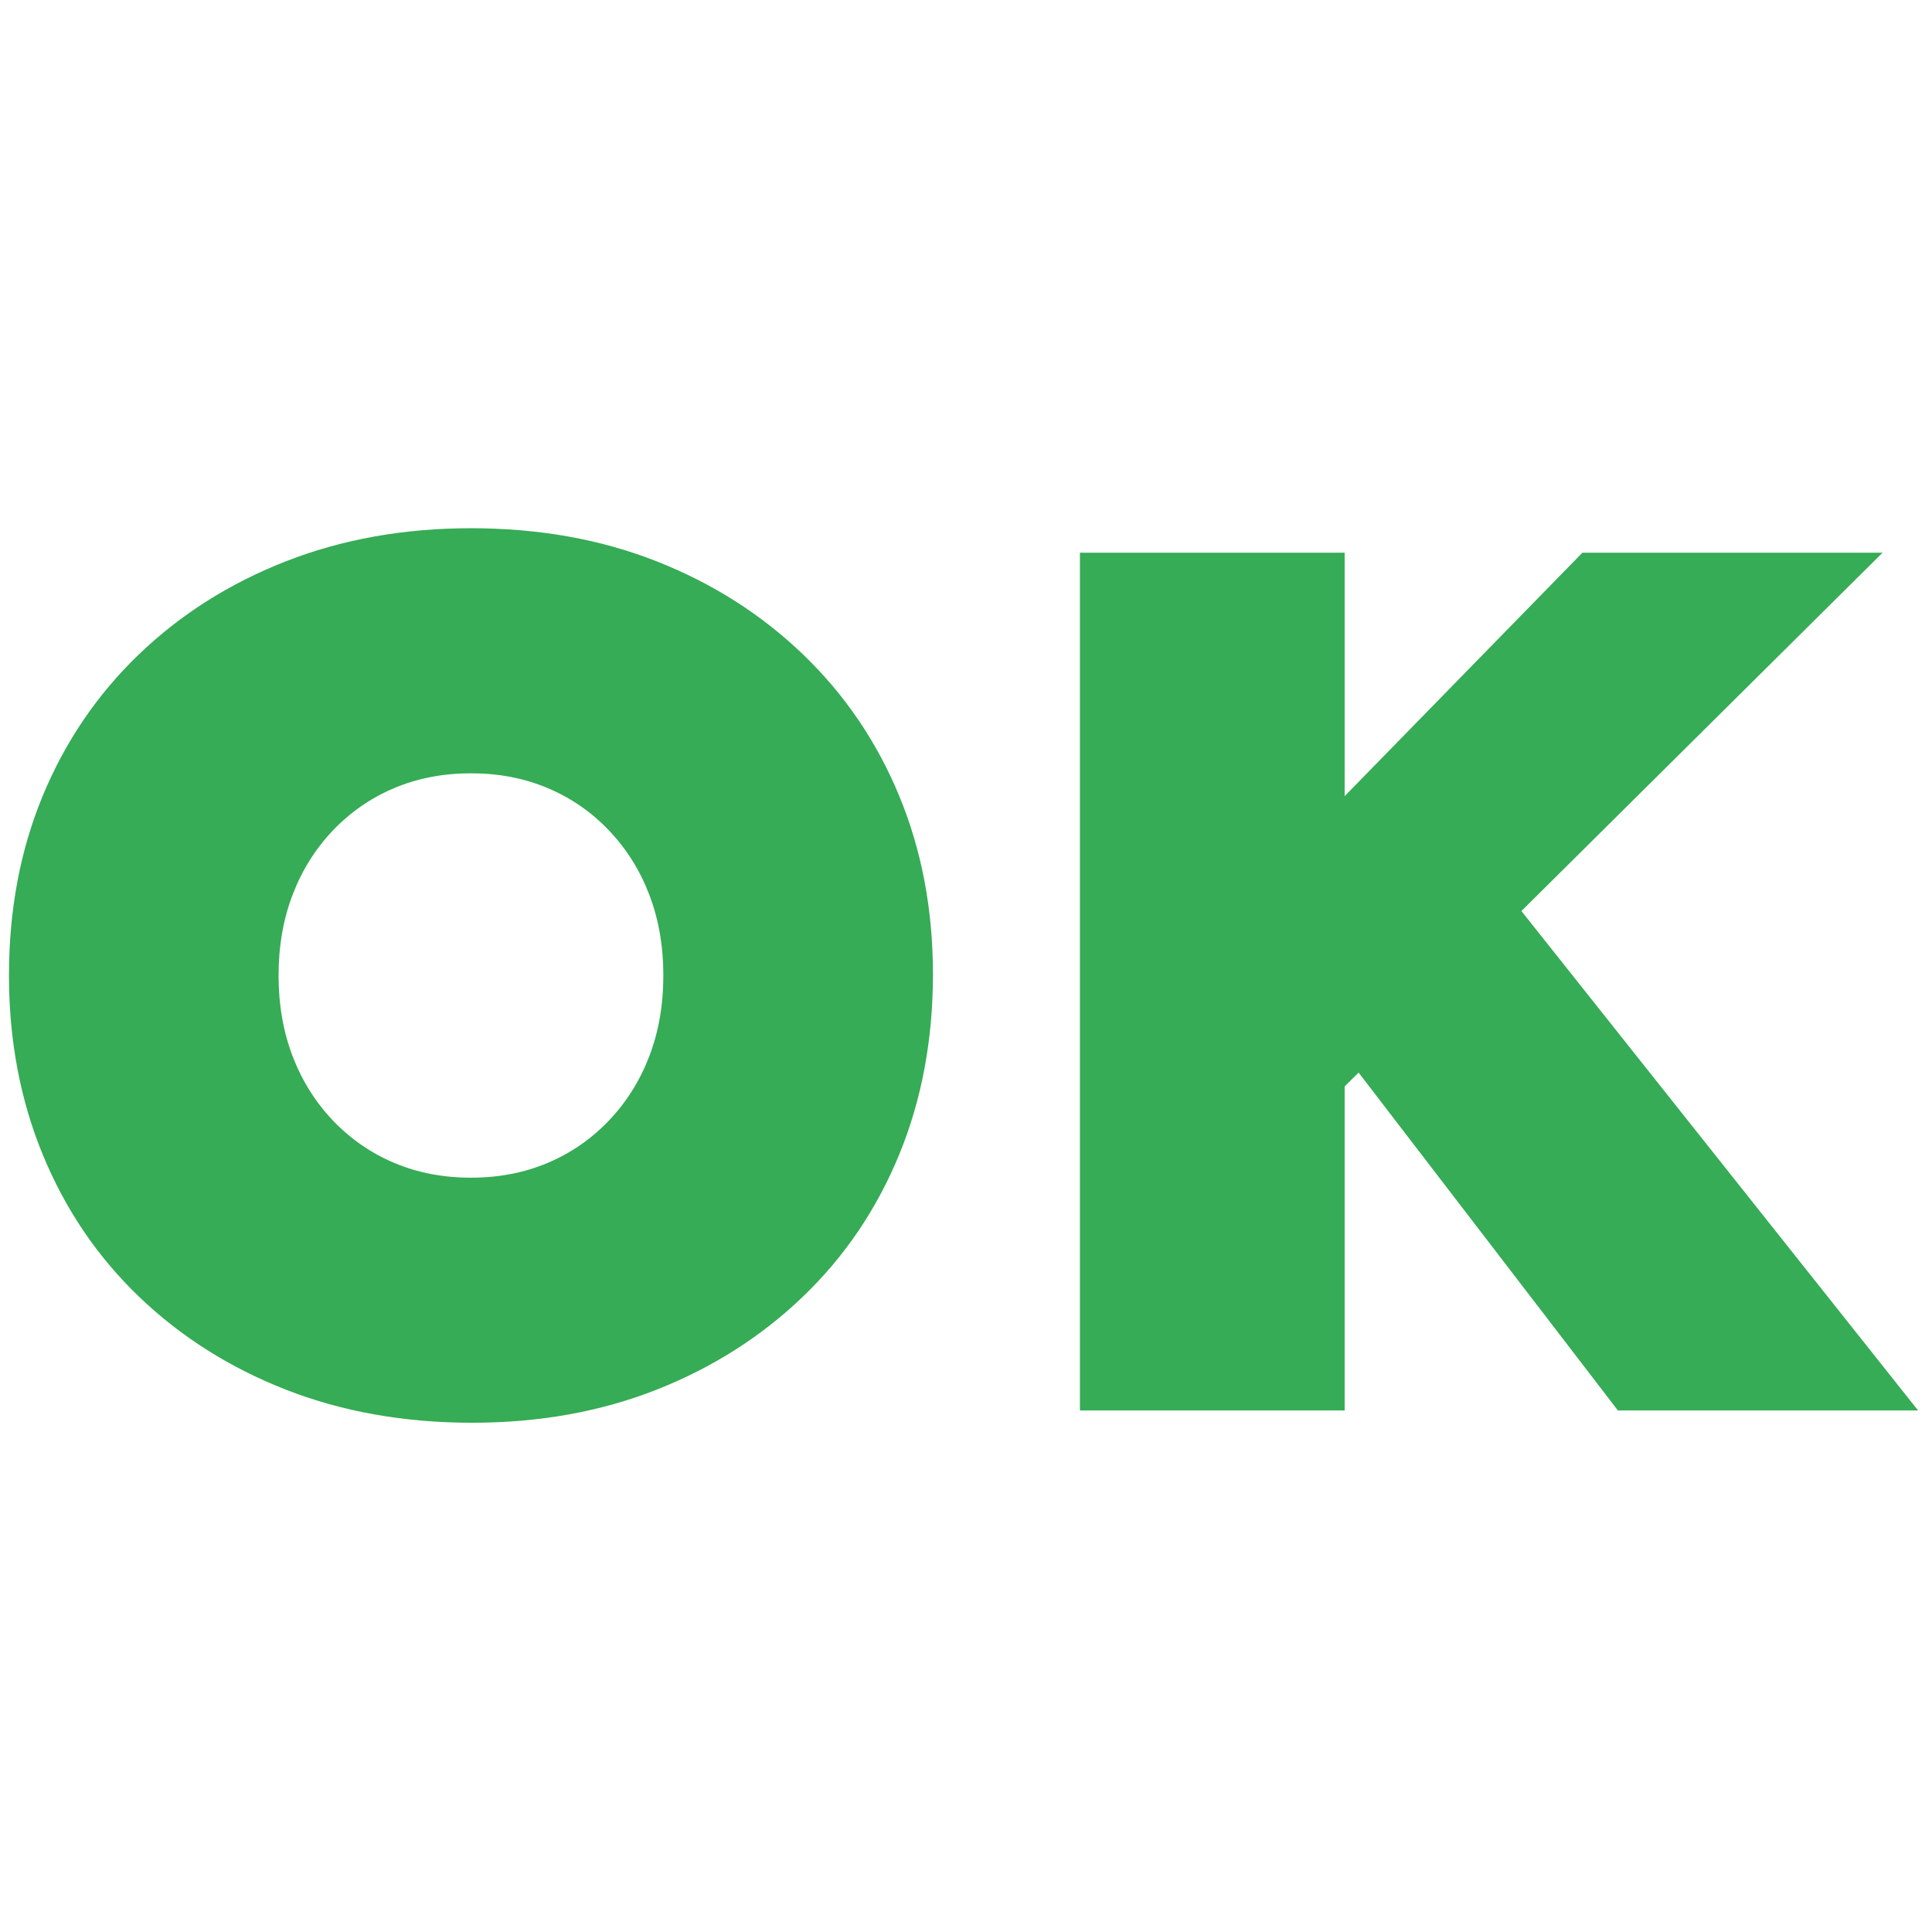
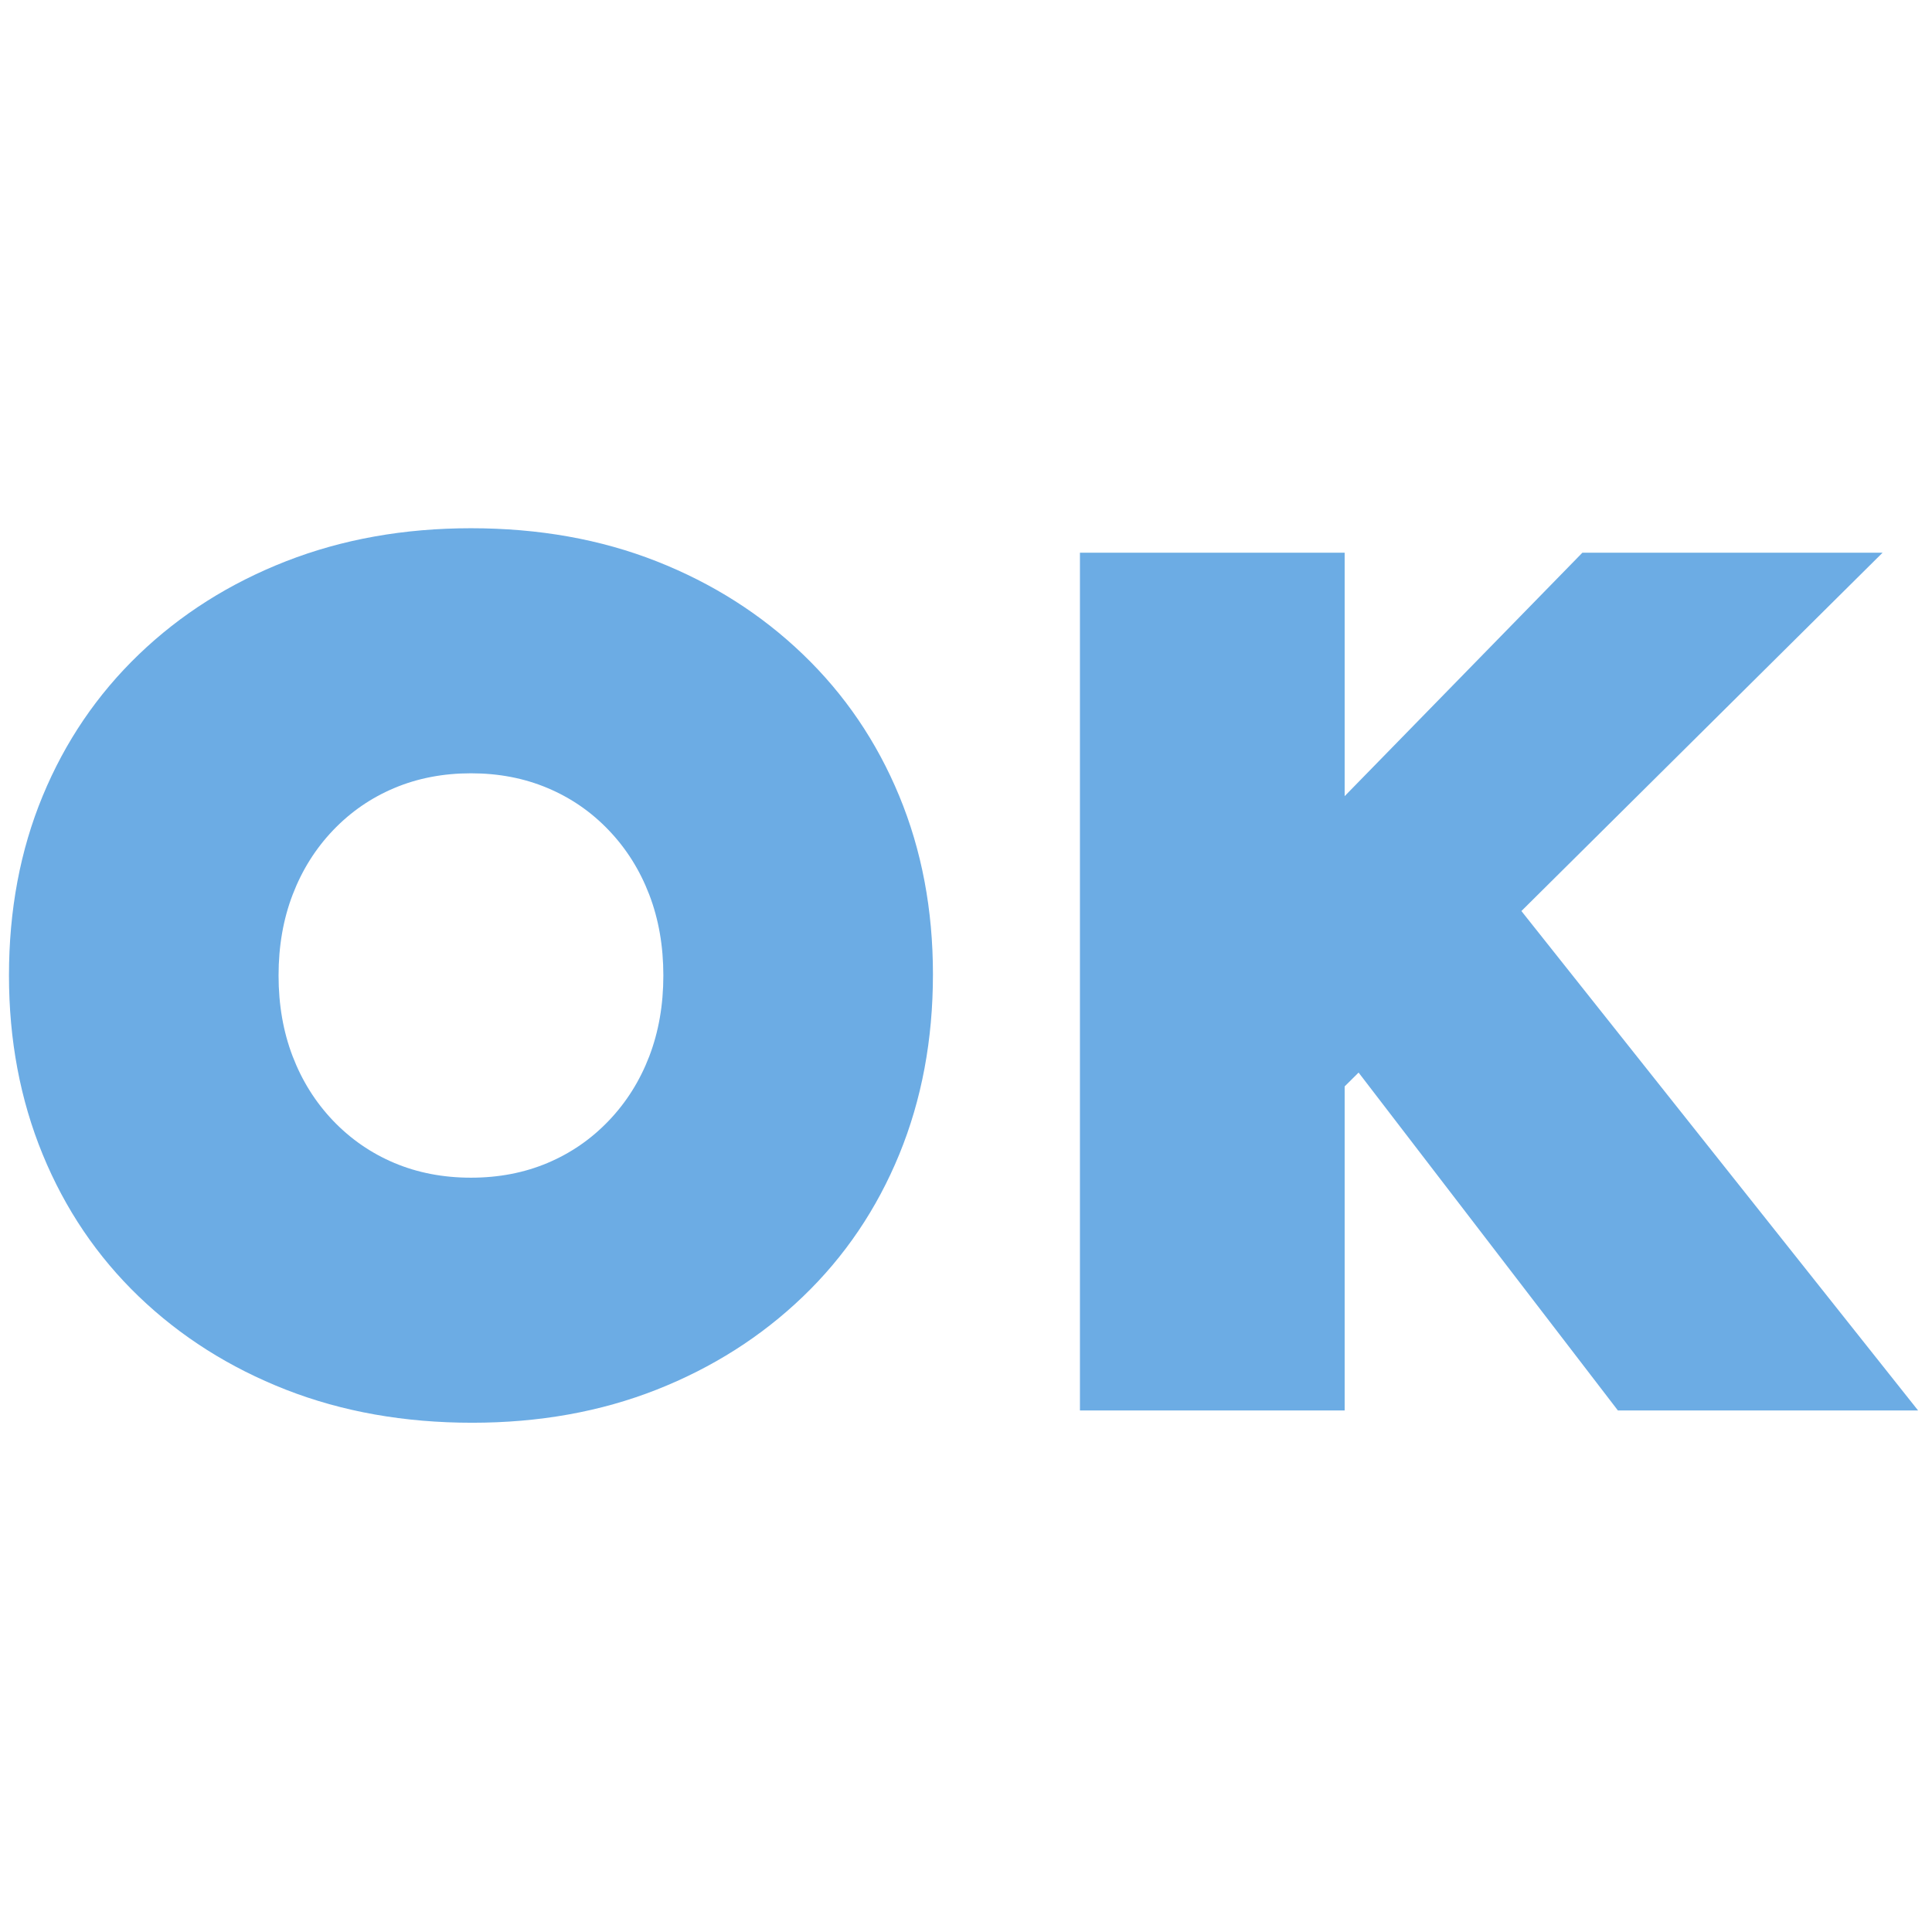
<svg xmlns="http://www.w3.org/2000/svg" version="1.1" viewBox="0.0 0.0 576.0 576.0" fill="none" stroke="none" stroke-linecap="square" stroke-miterlimit="10">
  <clipPath id="p.0">
    <path d="m0 0l576.0 0l0 576.0l-576.0 0l0 -576.0z" clip-rule="nonzero" />
  </clipPath>
  <g clip-path="url(#p.0)">
    <path fill="#000000" fill-opacity="0.0" d="m0 0l576.0 0l0 576.0l-576.0 0z" fill-rule="evenodd" />
    <path fill="#000000" fill-opacity="0.0" d="m-20.934 60.798l699.968 0l0 733.197l-699.968 0z" fill-rule="evenodd" />
-     <path fill="#35ac55" d="m140.769 424.174q-30.312 0 -55.531 -9.859q-25.203 -9.875 -43.844 -27.766q-18.625 -17.906 -28.672 -42.375q-10.047 -24.484 -10.047 -53.344q0 -29.234 10.047 -53.516q10.047 -24.297 28.672 -42.203q18.641 -17.906 43.844 -27.766q25.219 -9.859 55.172 -9.859q30.312 0 55.344 9.859q25.031 9.859 43.656 27.766q18.641 17.906 28.688 42.203q10.047 24.281 10.047 53.141q0 29.234 -10.047 53.719q-10.047 24.469 -28.688 42.375q-18.625 17.891 -43.656 27.766q-25.031 9.859 -54.984 9.859zm-0.359 -73.062q12.422 0 22.828 -4.391q10.422 -4.391 18.266 -12.609q7.859 -8.219 12.062 -19.172q4.203 -10.969 4.203 -24.109q0 -13.156 -4.203 -24.109q-4.203 -10.969 -12.062 -19.188q-7.844 -8.219 -18.266 -12.594q-10.406 -4.391 -22.828 -4.391q-12.422 0 -22.844 4.391q-10.406 4.375 -18.266 12.594q-7.844 8.219 -12.047 19.188q-4.203 10.953 -4.203 24.109q0 13.141 4.203 24.109q4.203 10.953 12.047 19.172q7.859 8.219 18.266 12.609q10.422 4.391 22.844 4.391zm236.371 -3.297l-26.672 -58.453l121.656 -124.578l89.5 0l-184.484 183.031zm-54.812 72.703l0 -255.734l78.922 0l0 255.734l-78.922 0zm160.391 0l-92.797 -120.922l51.141 -44.203l131.156 165.125l-89.5 0z" fill-rule="nonzero" />
+     <path fill="#6cace4" d="m140.769 424.174q-30.312 0 -55.531 -9.859q-25.203 -9.875 -43.844 -27.766q-18.625 -17.906 -28.672 -42.375q-10.047 -24.484 -10.047 -53.344q0 -29.234 10.047 -53.516q10.047 -24.297 28.672 -42.203q18.641 -17.906 43.844 -27.766q25.219 -9.859 55.172 -9.859q30.312 0 55.344 9.859q25.031 9.859 43.656 27.766q18.641 17.906 28.688 42.203q10.047 24.281 10.047 53.141q0 29.234 -10.047 53.719q-10.047 24.469 -28.688 42.375q-18.625 17.891 -43.656 27.766q-25.031 9.859 -54.984 9.859zm-0.359 -73.062q12.422 0 22.828 -4.391q10.422 -4.391 18.266 -12.609q7.859 -8.219 12.062 -19.172q4.203 -10.969 4.203 -24.109q0 -13.156 -4.203 -24.109q-4.203 -10.969 -12.062 -19.188q-7.844 -8.219 -18.266 -12.594q-10.406 -4.391 -22.828 -4.391q-12.422 0 -22.844 4.391q-10.406 4.375 -18.266 12.594q-7.844 8.219 -12.047 19.188q-4.203 10.953 -4.203 24.109q0 13.141 4.203 24.109q4.203 10.953 12.047 19.172q7.859 8.219 18.266 12.609q10.422 4.391 22.844 4.391zm236.371 -3.297l-26.672 -58.453l121.656 -124.578l89.5 0l-184.484 183.031zm-54.812 72.703l0 -255.734l78.922 0l0 255.734l-78.922 0zm160.391 0l-92.797 -120.922l51.141 -44.203l131.156 165.125l-89.5 0z" fill-rule="nonzero" />
  </g>
</svg>
